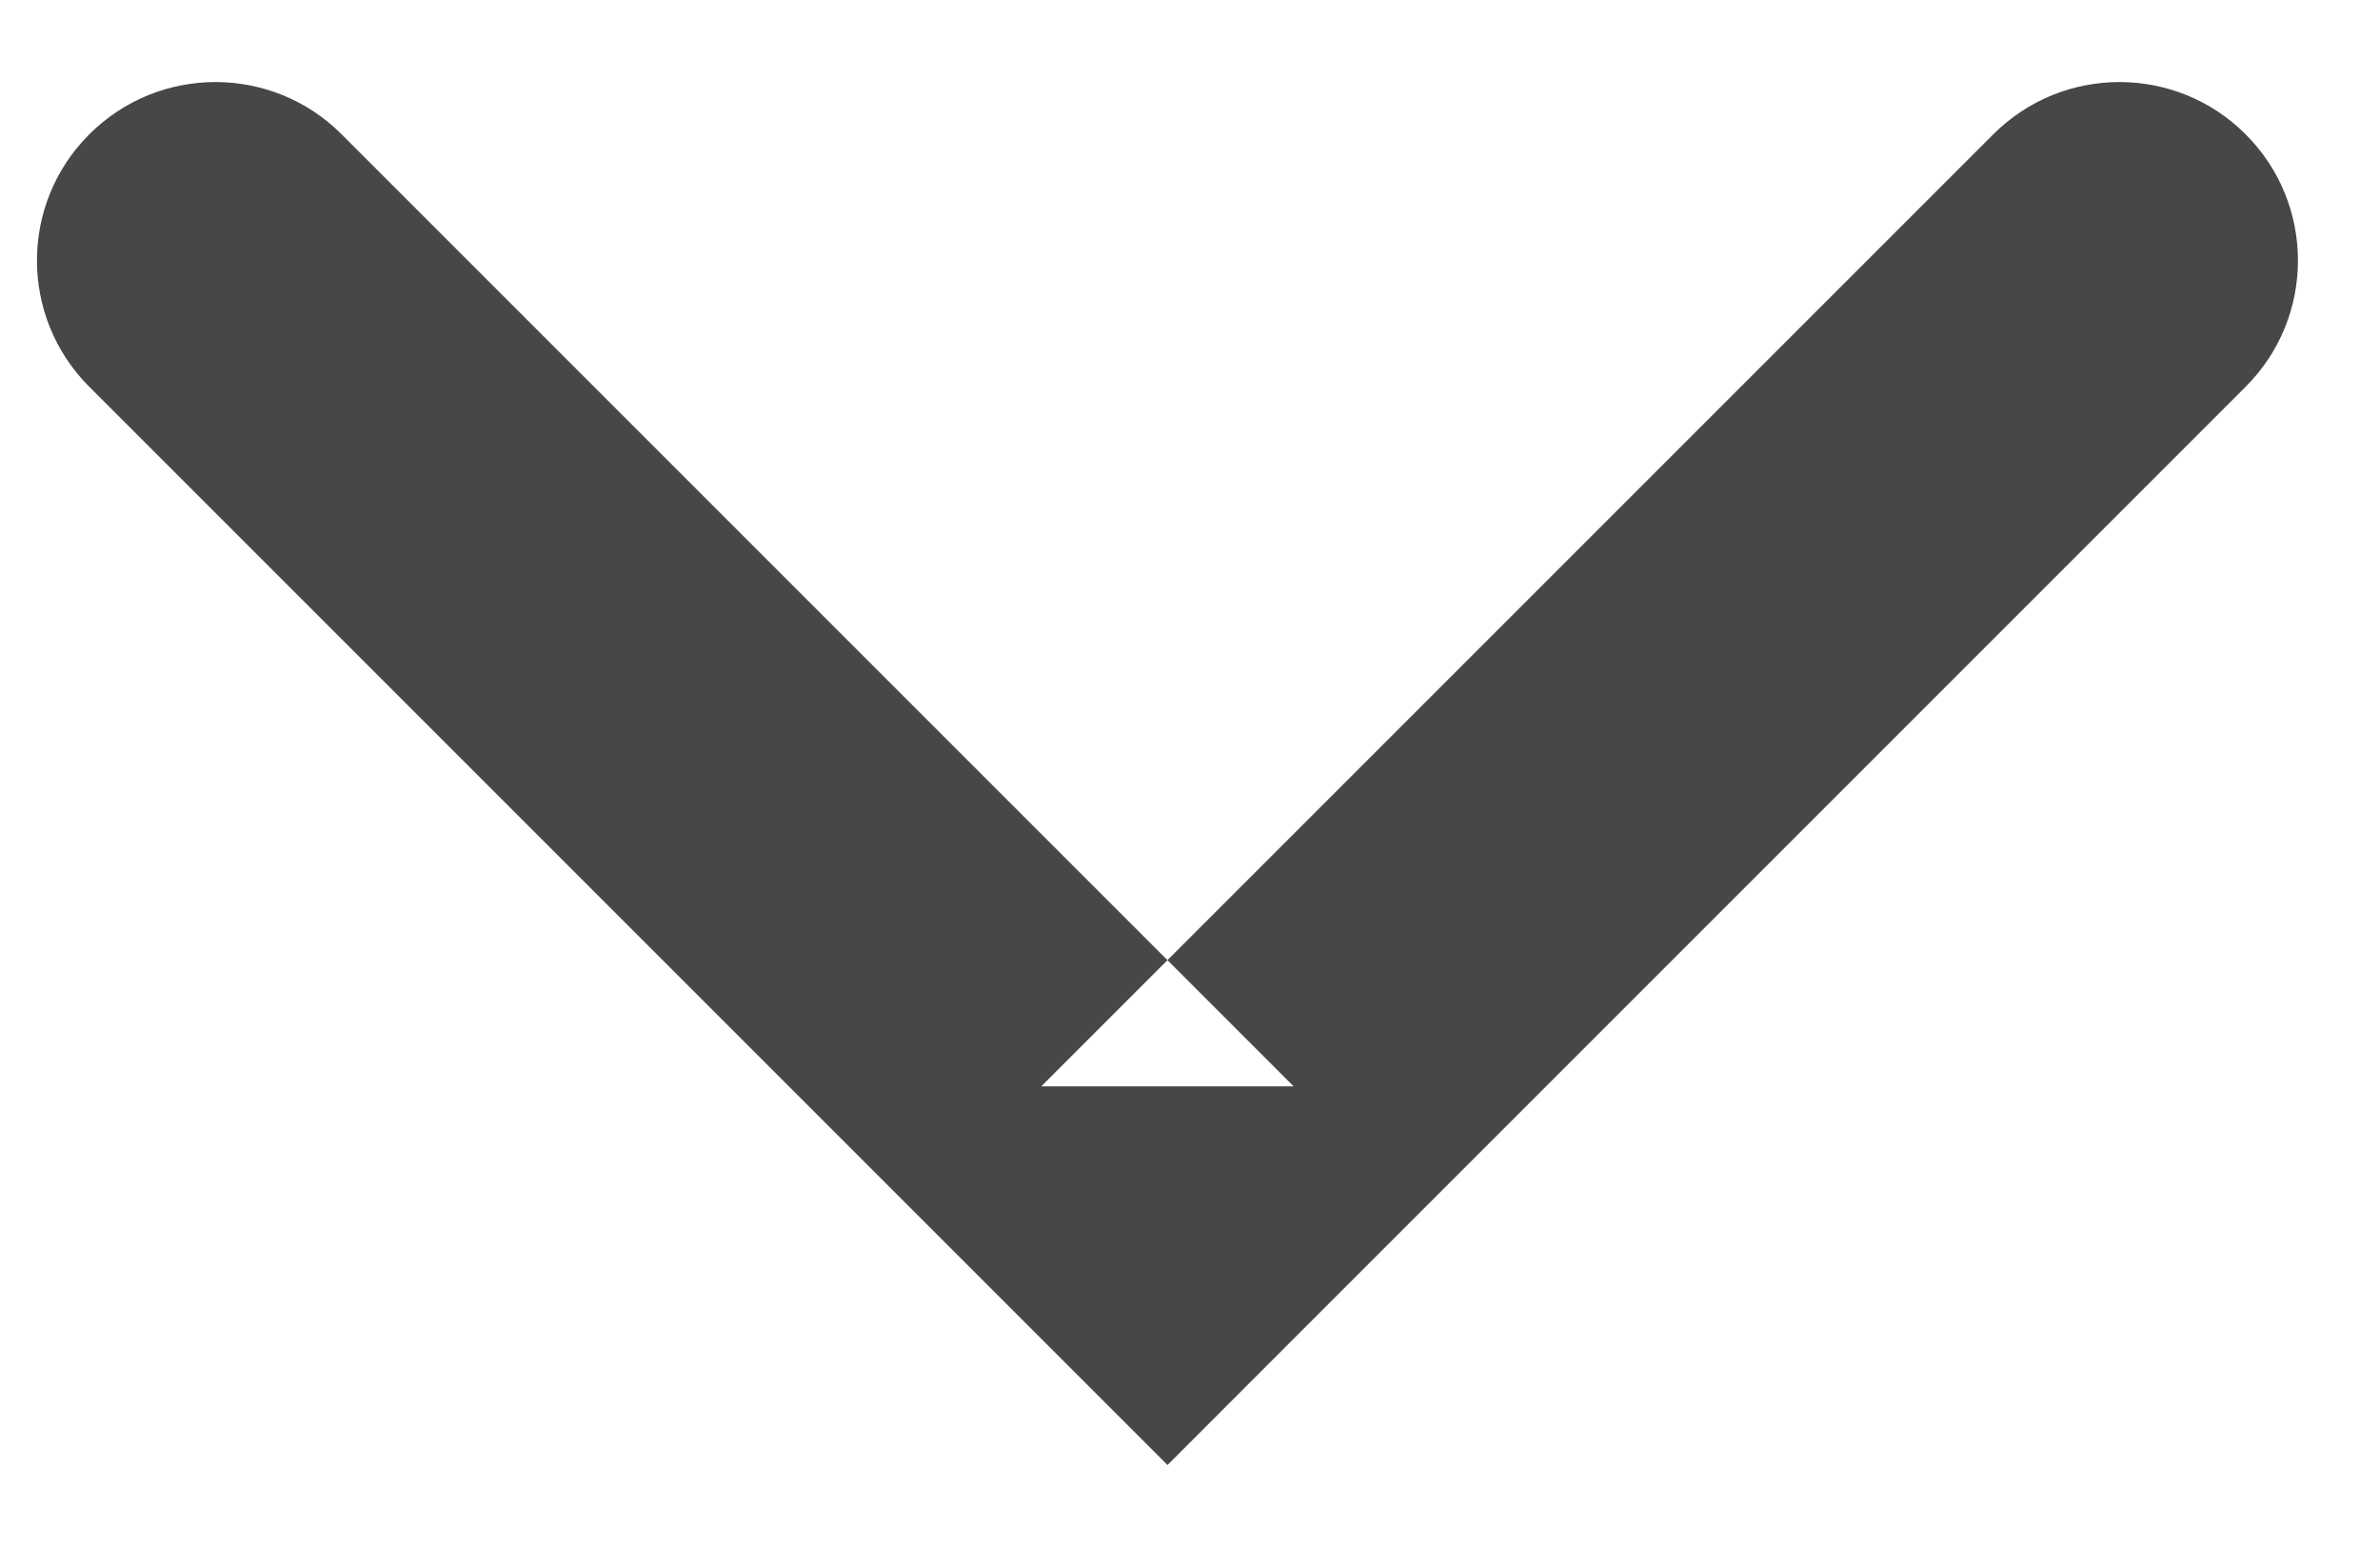
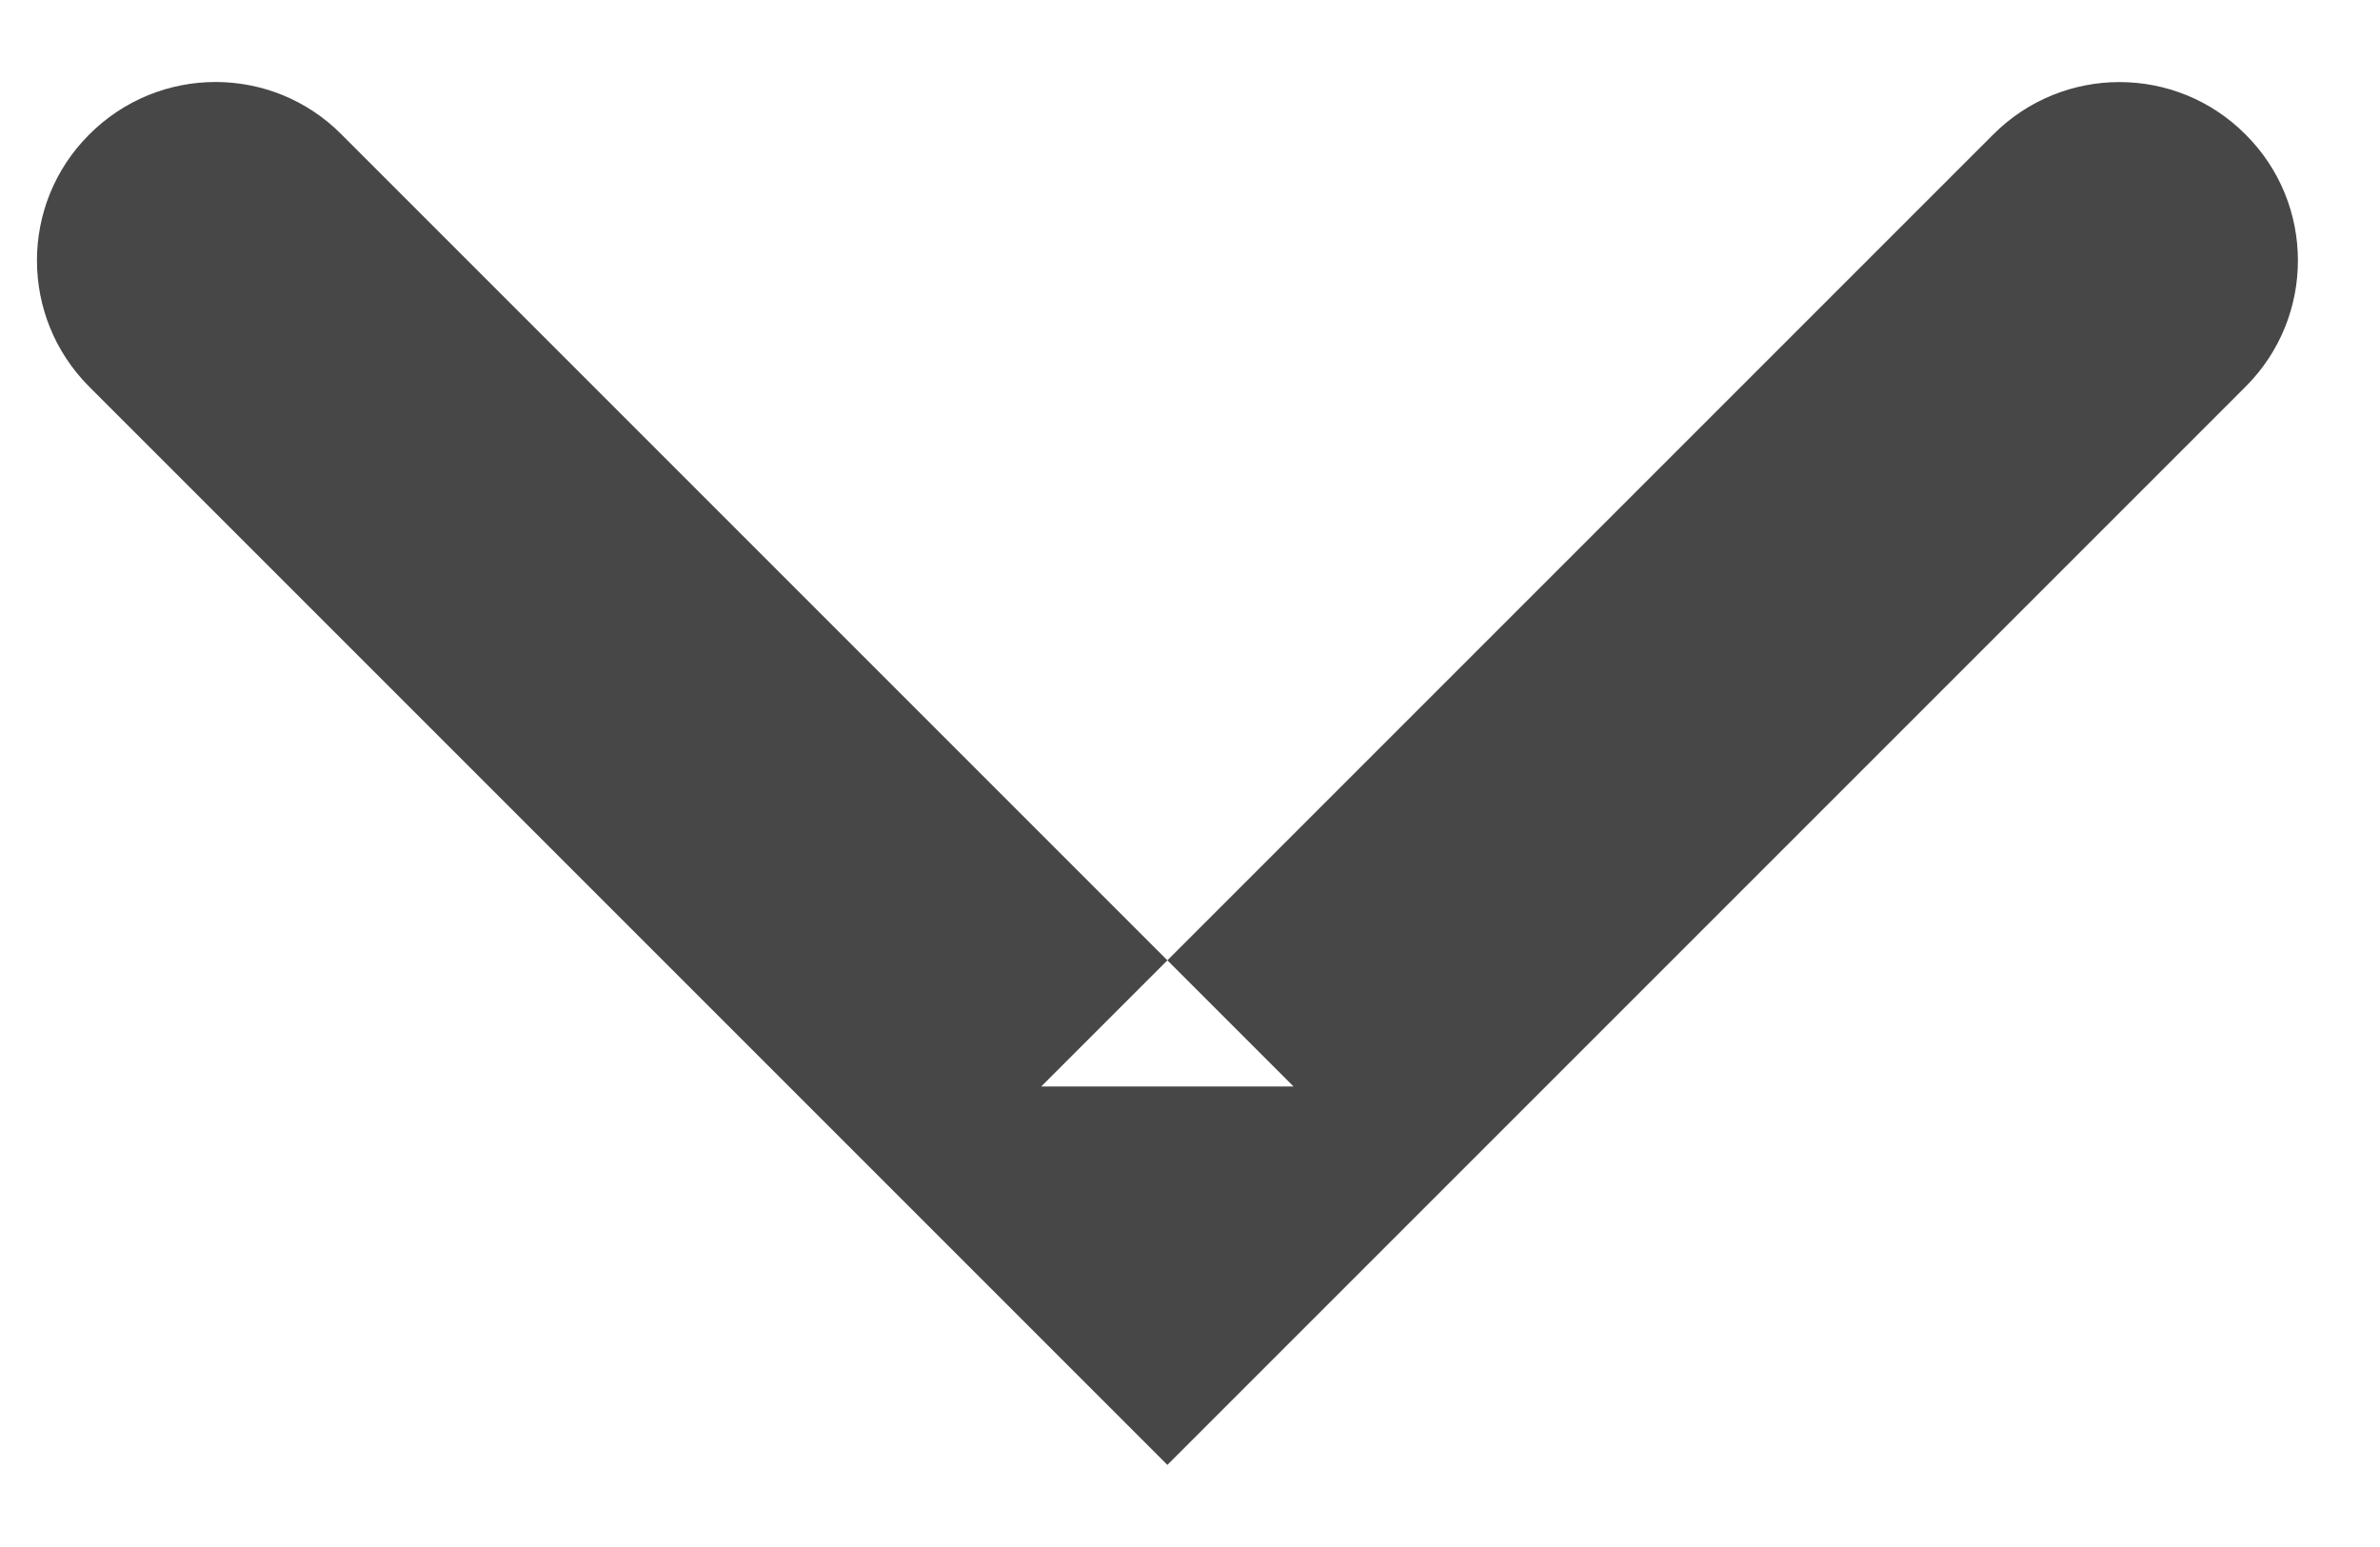
- <svg xmlns="http://www.w3.org/2000/svg" width="20px" height="13px" viewBox="0 0 20 13" version="1.1">
-   <defs />
-   <g id="assets/icons" stroke="none" stroke-width="1" fill="none" fill-rule="evenodd">
-     <path d="M8.75,9.129 L10.871,9.129 L2.871,1.129 C2.286,0.543 1.336,0.543 0.75,1.129 C0.164,1.714 0.164,2.664 0.75,3.25 L8.75,11.25 L9.811,12.311 L10.871,11.25 L18.871,3.25 C19.457,2.664 19.457,1.714 18.871,1.129 C18.286,0.543 17.336,0.543 16.75,1.129 L8.75,9.129 Z" id="arrow-down" fill="#474747" />
-   </g>
+ <svg xmlns="http://www.w3.org/2000/svg" width="20" height="13" viewBox="0 0 20 13">
+   <path d="M8.75 9.13h2.12l-8-8C2.287.542 1.337.542.75 1.13c-.586.584-.586 1.534 0 2.12l8 8 1.06 1.06 1.06-1.06 8-8c.587-.586.587-1.536 0-2.12-.584-.587-1.534-.587-2.12 0l-8 8z" fill="#474747" fill-rule="evenodd" />
</svg>
